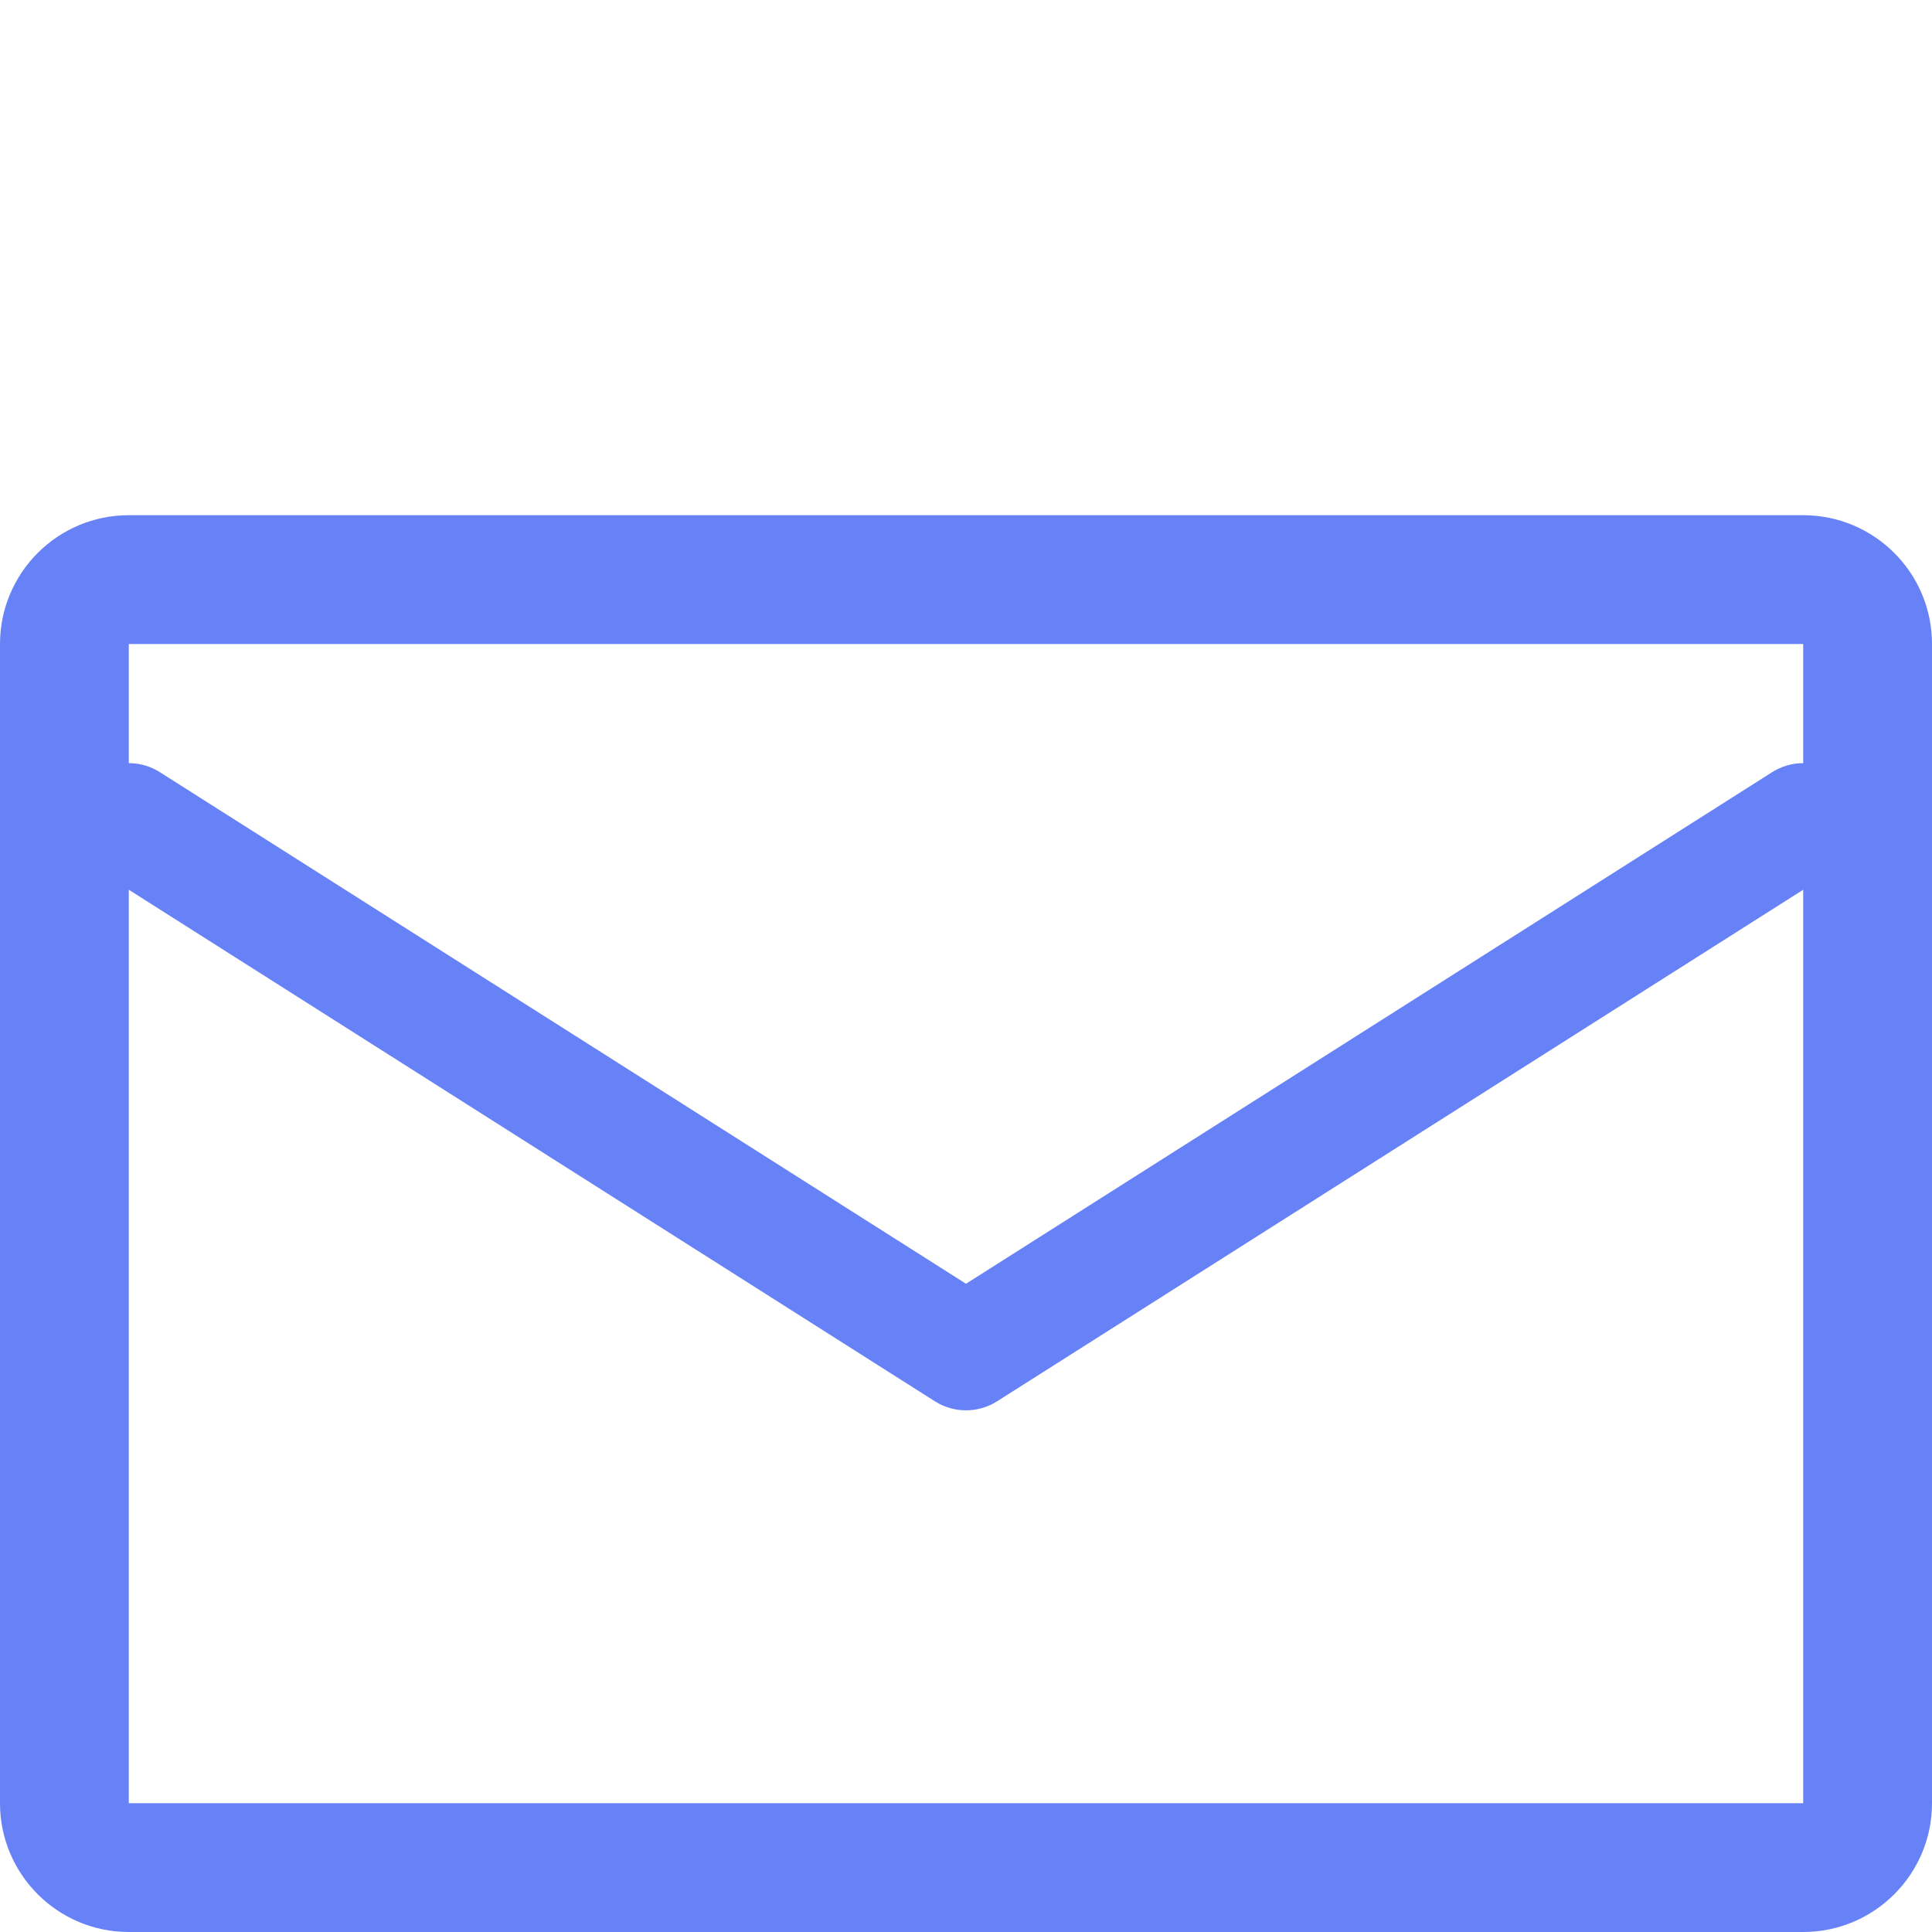
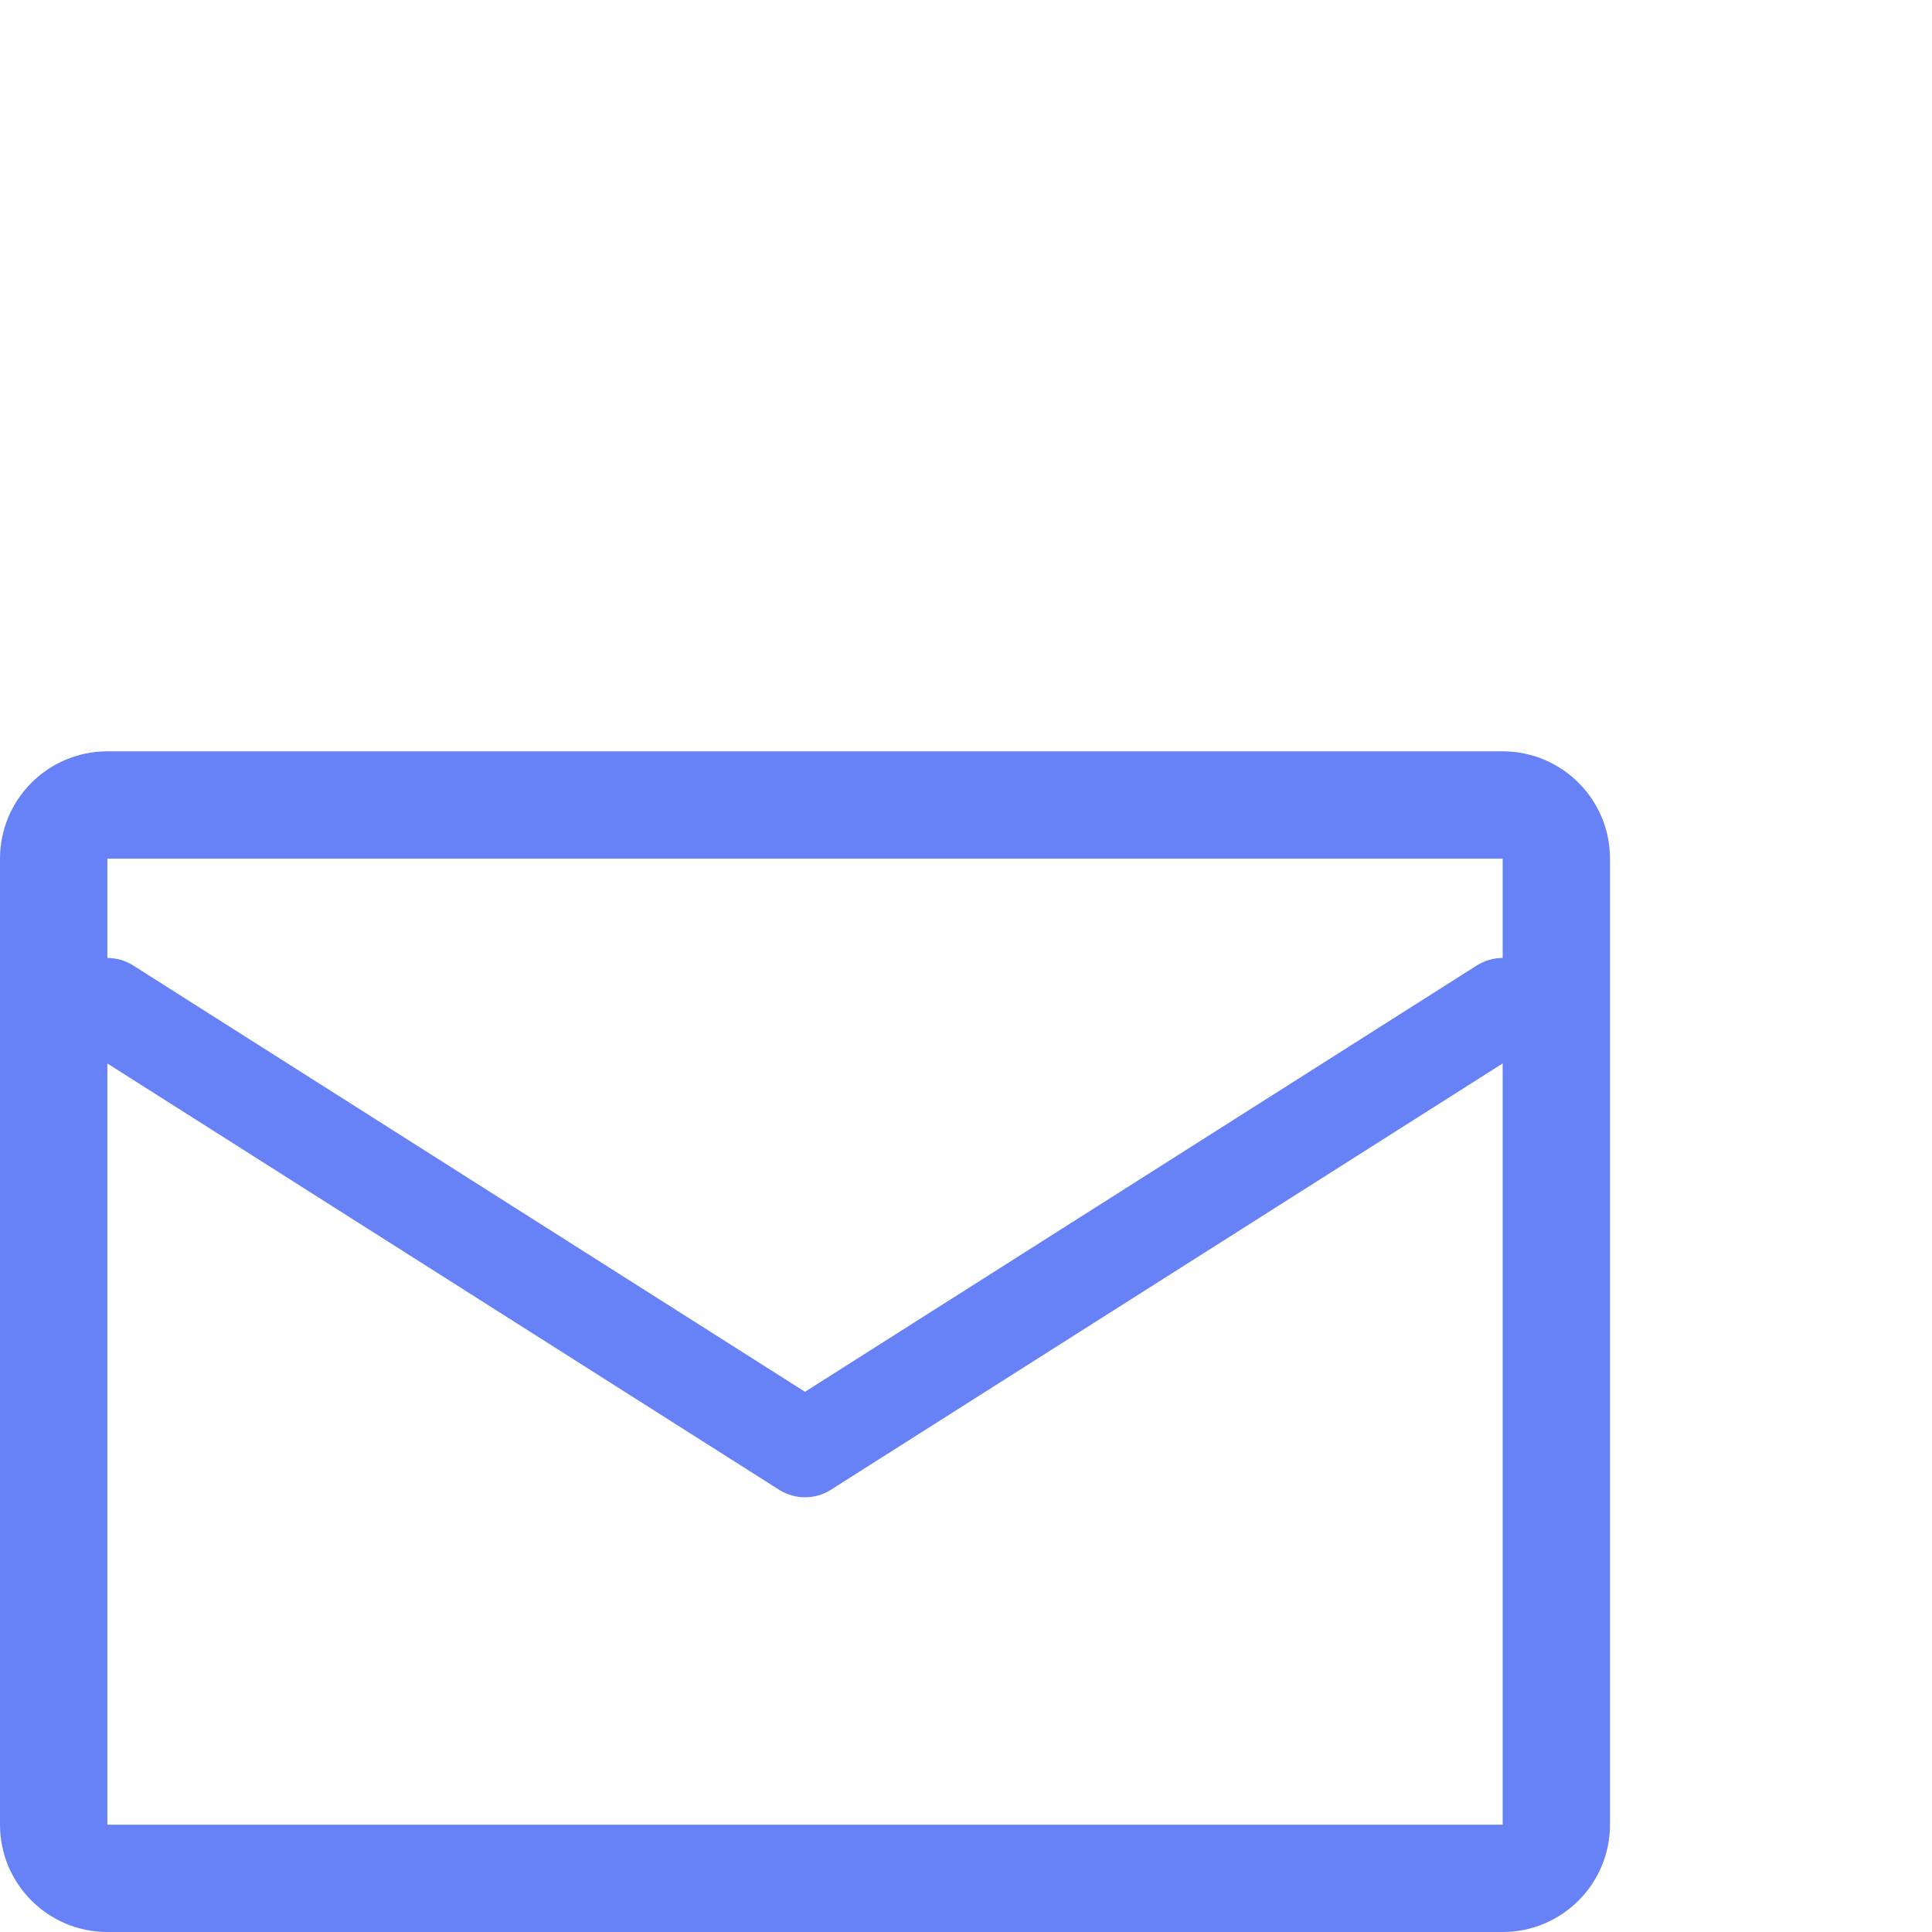
- <svg xmlns="http://www.w3.org/2000/svg" width="15" height="15" viewBox="0 0 15 11" fill="none">
+ <svg xmlns="http://www.w3.org/2000/svg" width="20" height="20" viewBox="0 0 18 8" fill="none">
  <path d="M1 2C0.448 2 0 2.448 0 3V12C0 12.552 0.448 13 1 13H14C14.552 13 15 12.552 15 12V3C15 2.448 14.552 2 14 2H1ZM1 3L14 3V3.925C13.917 3.925 13.834 3.948 13.759 3.995L7.5 7.967L1.241 3.995C1.166 3.948 1.083 3.925 1 3.925V3ZM1 4.908V12H14V4.908L7.741 8.88C7.594 8.973 7.406 8.973 7.259 8.88L1 4.908Z" fill="#6781f7" fill-rule="evenodd" clip-rule="evenodd" />
</svg>
